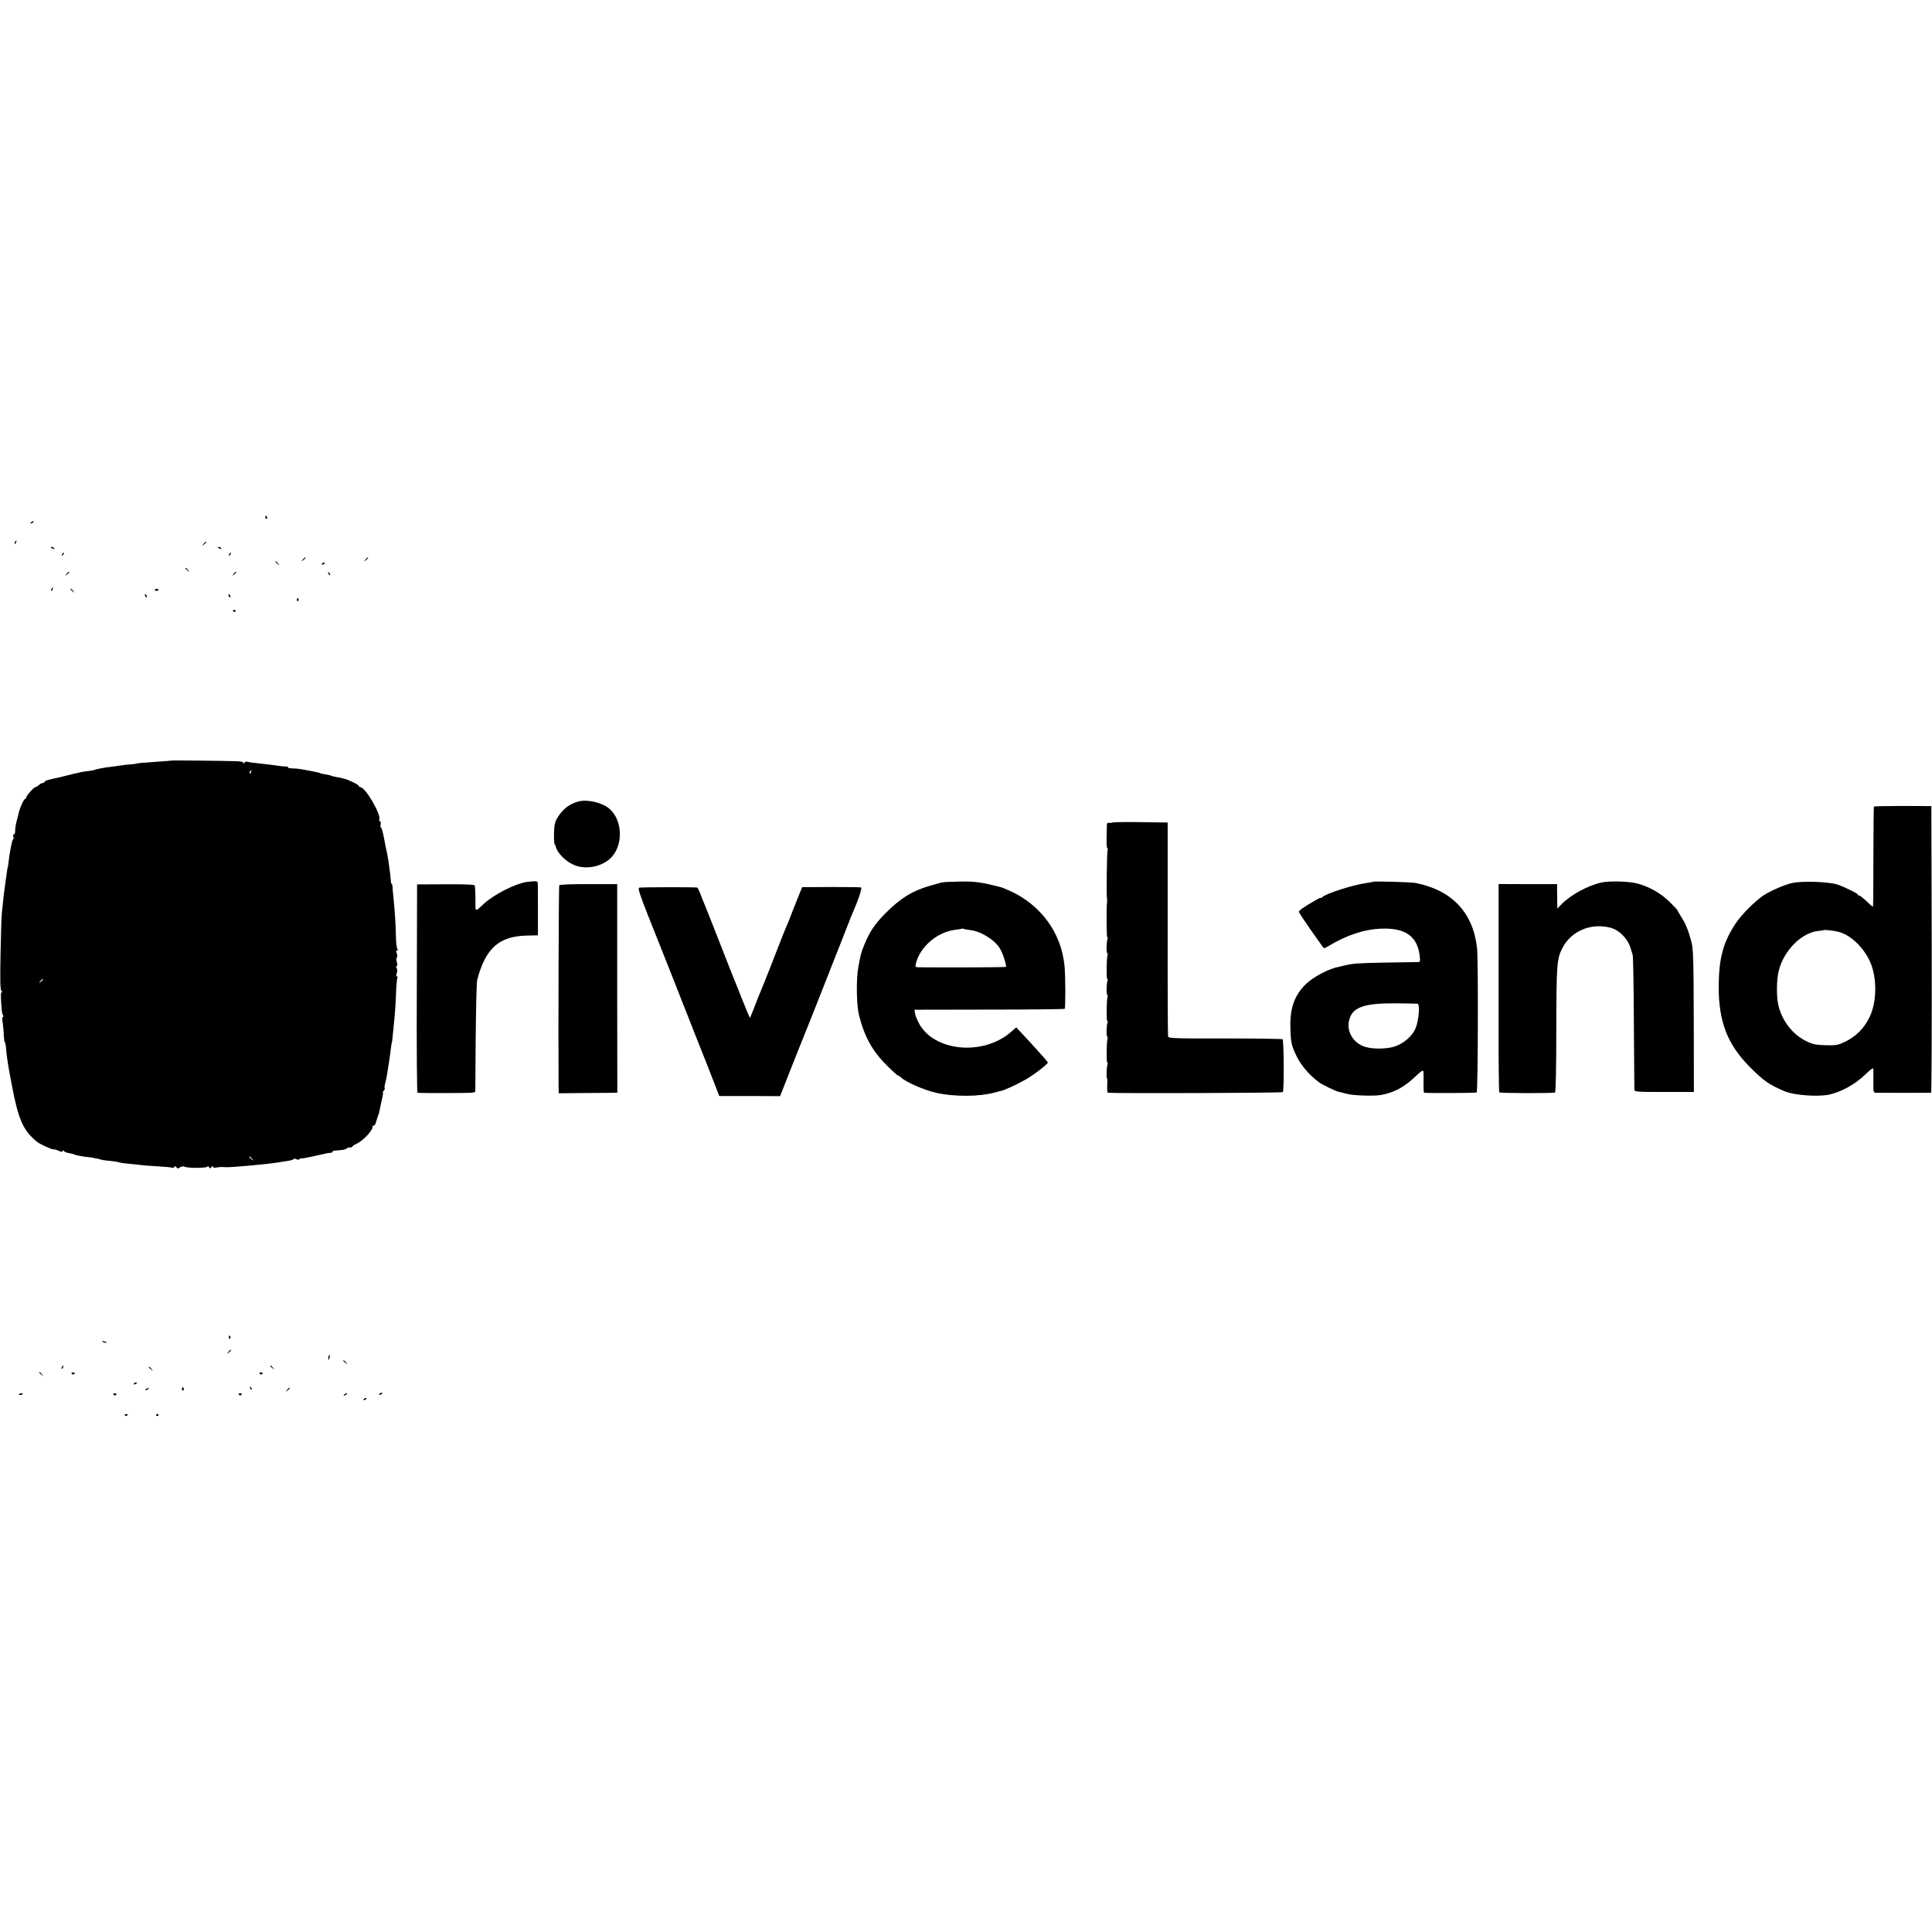
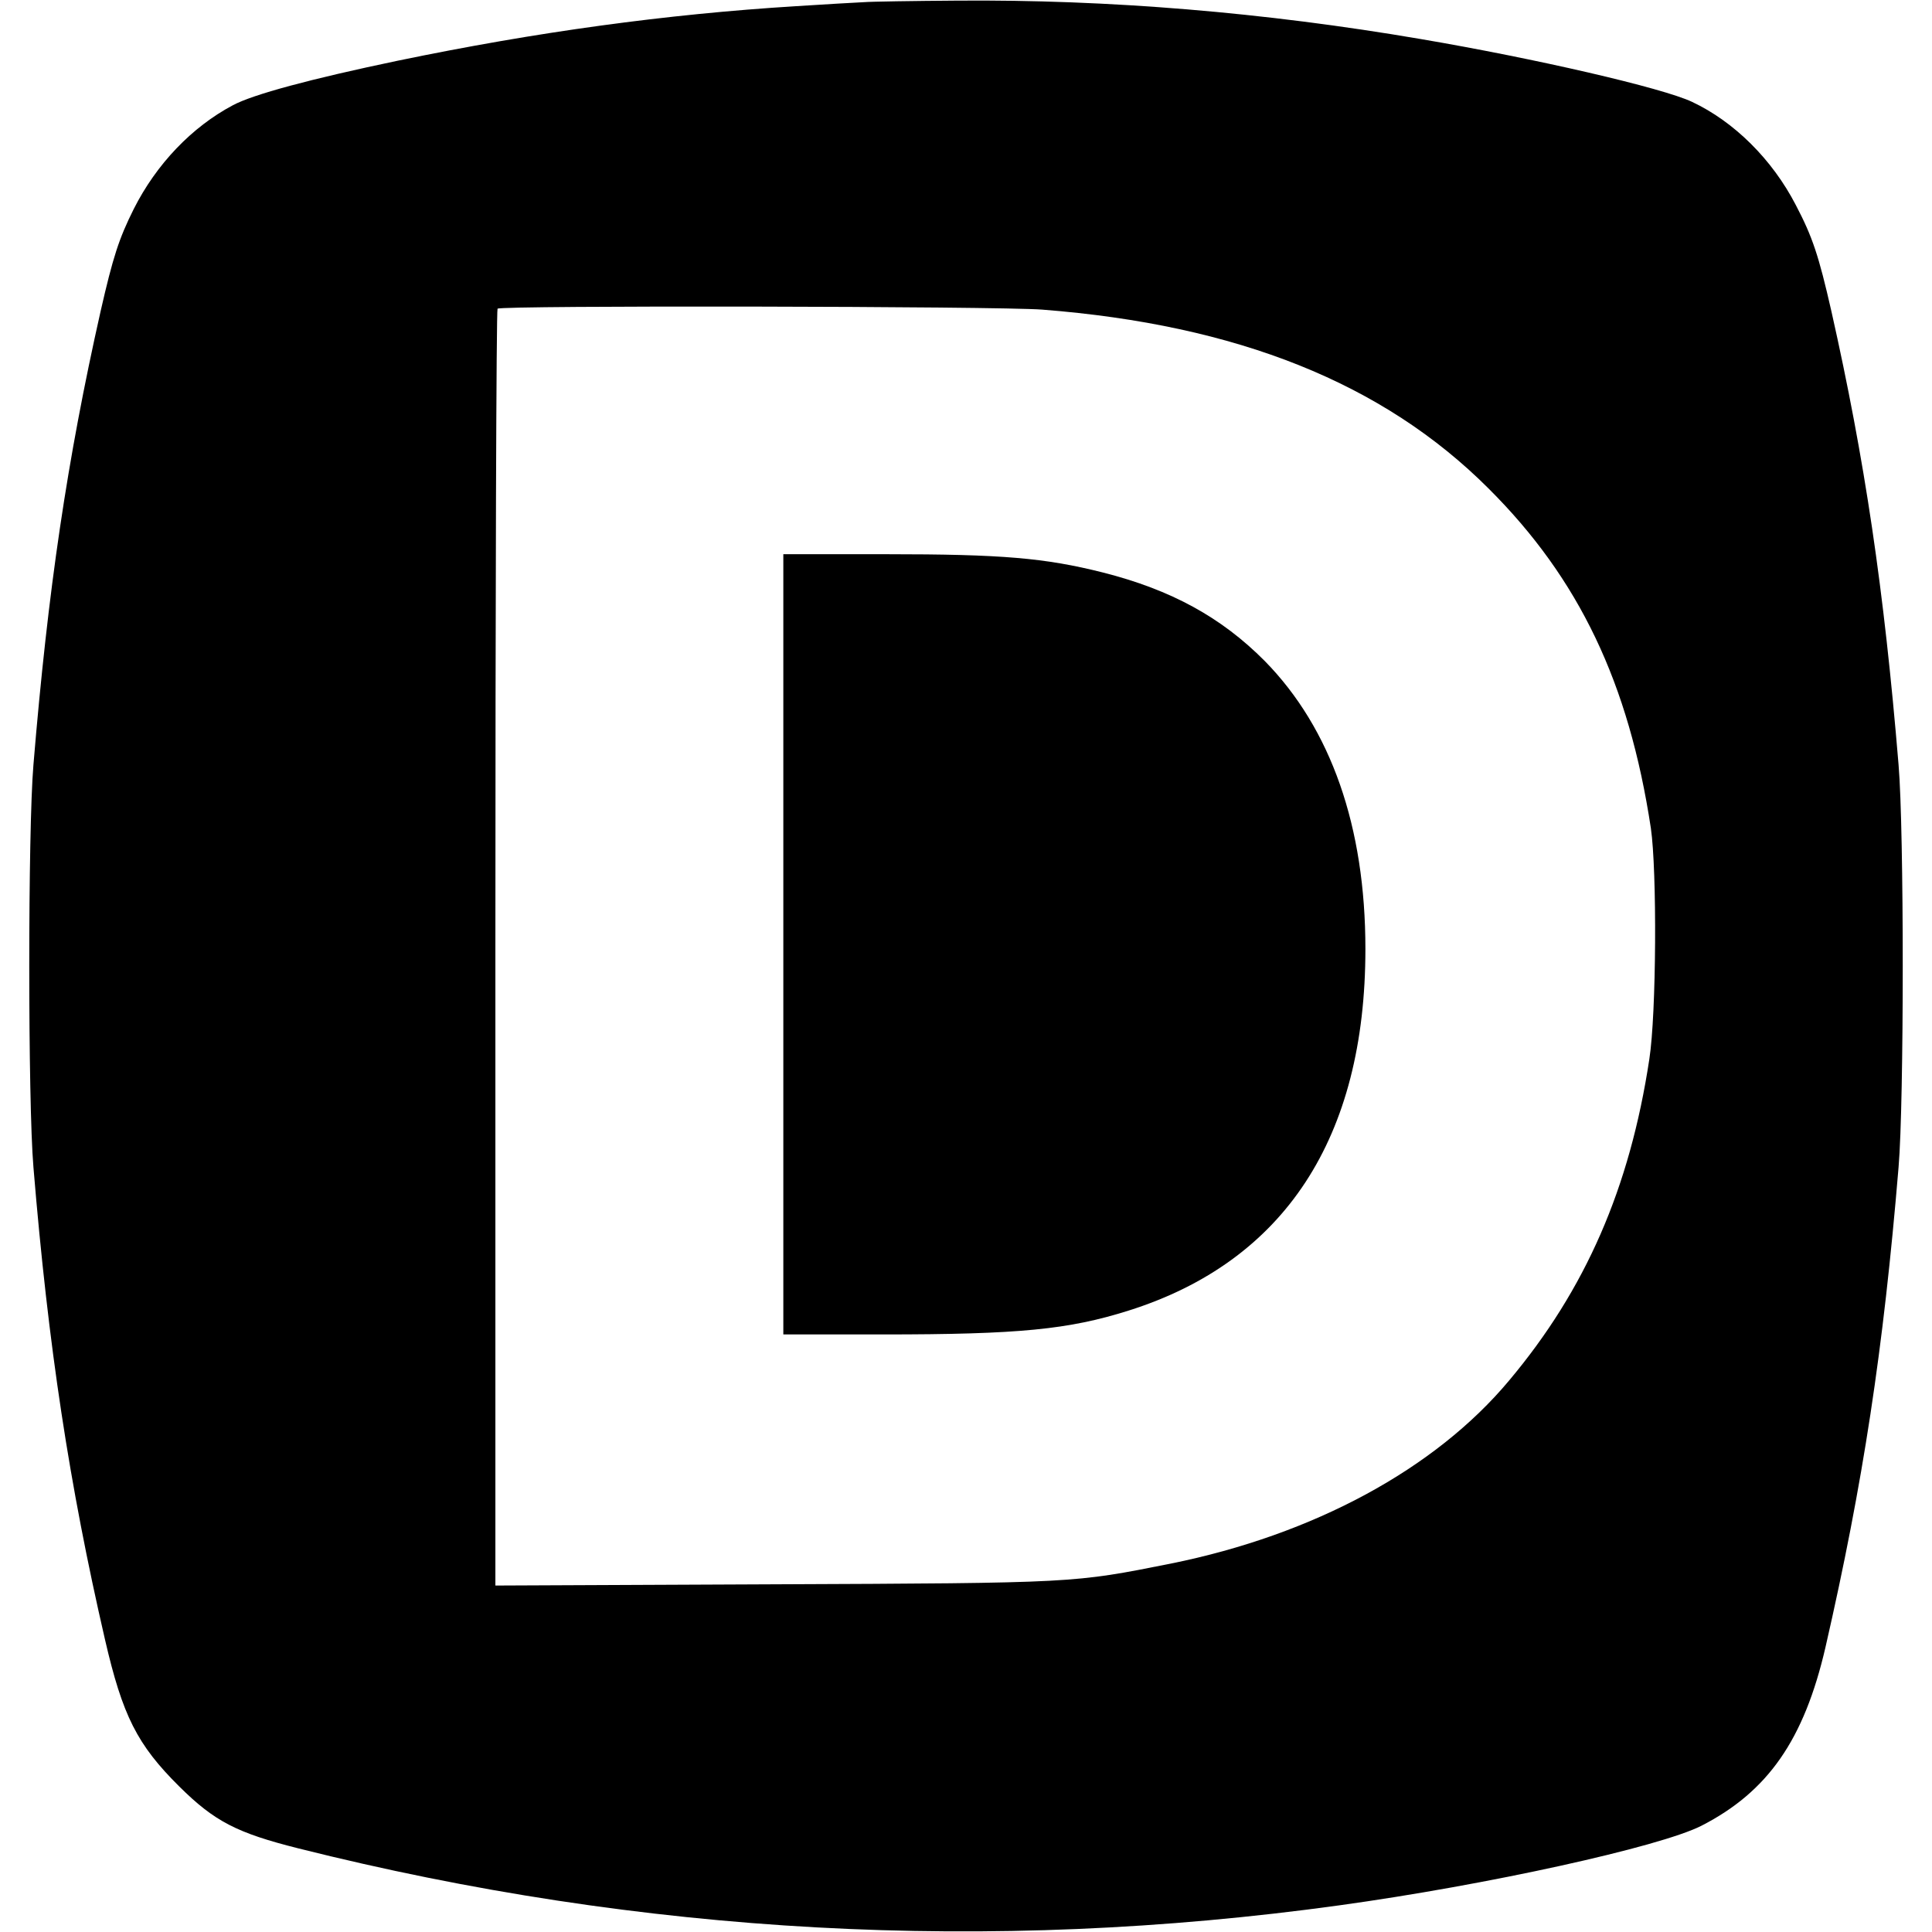
- <svg xmlns="http://www.w3.org/2000/svg" version="1.0" width="1480pt" height="1480pt" viewBox="0 0 1480 1480" preserveAspectRatio="xMidYMid meet">
-   <g transform="translate(0,1480) scale(0.1,-0.1)" fill="#000000" stroke="none">
-     <path d="M2033 10835 c0 -8 4 -12 9 -9 5 3 6 10 3 15 -9 13 -12 11 -12 -6z" />
-     <path d="M240 10800 c-9 -6 -10 -10 -3 -10 6 0 15 5 18 10 8 12 4 12 -15 0z" />
-     <path d="M115 10649 c-4 -6 -5 -12 -2 -15 2 -3 7 2 10 11 7 17 1 20 -8 4z" />
-     <path d="M1559 10633 c-13 -16 -12 -17 4 -4 9 7 17 15 17 17 0 8 -8 3 -21 -13z" />
-     <path d="M390 10606 c0 -2 7 -7 16 -10 8 -3 12 -2 9 4 -6 10 -25 14 -25 6z" />
-     <path d="M1670 10606 c0 -2 7 -7 16 -10 8 -3 12 -2 9 4 -6 10 -25 14 -25 6z" />
-     <path d="M476 10553 c-6 -14 -5 -15 5 -6 7 7 10 15 7 18 -3 3 -9 -2 -12 -12z" />
-     <path d="M1756 10553 c-6 -14 -5 -15 5 -6 7 7 10 15 7 18 -3 3 -9 -2 -12 -12z" />
-     <path d="M2319 10513 c-13 -16 -12 -17 4 -4 9 7 17 15 17 17 0 8 -8 3 -21 -13z" />
-     <path d="M2799 10513 c-13 -16 -12 -17 4 -4 9 7 17 15 17 17 0 8 -8 3 -21 -13z" />
-     <path d="M2110 10496 c0 -2 8 -10 18 -17 15 -13 16 -12 3 4 -13 16 -21 21 -21 13z" />
-     <path d="M2465 10480 c-3 -6 1 -7 9 -4 18 7 21 14 7 14 -6 0 -13 -4 -16 -10z" />
-     <path d="M1420 10446 c0 -2 8 -10 18 -17 15 -13 16 -12 3 4 -13 16 -21 21 -21 13z" />
-     <path d="M509 10403 c-13 -16 -12 -17 4 -4 16 13 21 21 13 21 -2 0 -10 -8 -17 -17z" />
-     <path d="M1789 10403 c-13 -16 -12 -17 4 -4 16 13 21 21 13 21 -2 0 -10 -8 -17 -17z" />
-     <path d="M2516 10407 c3 -10 9 -15 12 -12 3 3 0 11 -7 18 -10 9 -11 8 -5 -6z" />
-     <path d="M395 10289 c-4 -6 -5 -12 -2 -15 2 -3 7 2 10 11 7 17 1 20 -8 4z" />
-     <path d="M540 10286 c0 -2 8 -10 18 -17 15 -13 16 -12 3 4 -13 16 -21 21 -21 13z" />
-     <path d="M1186 10282 c-2 -4 4 -8 14 -8 10 0 16 4 14 8 -3 4 -9 8 -14 8 -5 0 -11 -4 -14 -8z" />
-     <path d="M1110 10241 c0 -6 4 -13 10 -16 6 -3 7 1 4 9 -7 18 -14 21 -14 7z" />
-     <path d="M1750 10241 c0 -6 4 -13 10 -16 6 -3 7 1 4 9 -7 18 -14 21 -14 7z" />
-     <path d="M2275 10211 c-3 -5 -2 -12 3 -15 5 -3 9 1 9 9 0 17 -3 19 -12 6z" />
-     <path d="M1786 10122 c-3 -5 1 -9 9 -9 8 0 12 4 9 9 -3 4 -7 8 -9 8 -2 0 -6 -4 -9 -8z" />
-     <path d="M1317 8974 c-1 -1 -51 -5 -112 -9 -115 -8 -160 -12 -160 -15 0 -1 -18 -3 -40 -5 -22 -1 -62 -6 -90 -10 -27 -4 -59 -9 -70 -10 -35 -3 -110 -17 -119 -22 -4 -3 -25 -7 -45 -9 -20 -2 -47 -6 -61 -9 -14 -4 -34 -8 -45 -10 -11 -3 -38 -9 -60 -15 -22 -6 -49 -12 -60 -15 -11 -2 -30 -6 -43 -9 -12 -3 -32 -8 -44 -11 -12 -2 -25 -10 -28 -16 -4 -6 -10 -9 -13 -7 -4 1 -16 -5 -27 -14 -11 -10 -24 -18 -29 -18 -11 0 -71 -67 -71 -80 0 -5 -3 -10 -7 -10 -10 0 -39 -64 -49 -105 -4 -16 -8 -34 -10 -40 -11 -39 -18 -74 -18 -102 -1 -17 -5 -29 -10 -25 -5 3 -7 -5 -4 -16 4 -12 3 -22 -2 -22 -7 0 -28 -109 -36 -185 -1 -16 -4 -30 -5 -30 -1 0 -3 -9 -4 -20 -1 -11 -6 -42 -10 -70 -12 -82 -20 -146 -31 -261 -3 -27 -7 -170 -10 -318 -4 -213 -2 -271 8 -278 7 -4 8 -8 2 -8 -9 0 -10 -26 -1 -135 1 -16 6 -36 10 -42 5 -7 4 -13 -1 -13 -5 0 -6 -20 -1 -47 4 -27 8 -69 8 -94 1 -25 4 -49 8 -53 4 -3 8 -24 9 -46 2 -37 19 -151 31 -210 2 -14 9 -45 13 -70 51 -269 87 -350 195 -438 19 -16 125 -64 125 -57 0 3 16 -1 35 -9 26 -11 35 -12 35 -3 0 9 2 9 8 0 4 -6 21 -13 39 -16 17 -3 35 -7 40 -10 9 -6 73 -18 118 -22 17 -2 31 -4 33 -5 1 -2 11 -4 22 -5 11 -1 21 -3 23 -5 5 -4 43 -10 90 -14 26 -3 50 -7 55 -9 4 -3 39 -8 77 -12 39 -3 84 -8 100 -10 17 -3 75 -7 129 -10 55 -3 103 -8 107 -11 4 -2 11 1 15 7 4 8 9 7 15 -2 7 -12 12 -12 29 -1 11 7 26 9 33 5 20 -13 177 -12 177 1 0 6 5 4 10 -4 9 -13 11 -13 20 0 5 9 10 10 10 3 0 -7 11 -10 28 -7 27 5 40 5 65 3 34 -4 310 21 407 36 19 4 53 9 75 12 22 3 42 9 45 14 3 4 12 4 20 -1 9 -5 19 -5 27 2 7 6 13 8 13 5 0 -3 36 3 80 13 44 10 83 18 85 19 3 1 7 2 10 2 3 1 10 3 15 4 6 1 19 3 31 4 11 0 18 4 16 9 -3 4 11 8 32 9 47 3 69 7 77 16 4 4 16 7 26 7 10 0 18 3 18 8 0 4 15 13 33 21 51 23 133 113 120 134 -3 6 -1 7 5 3 9 -5 20 13 28 47 1 4 3 9 4 12 1 3 4 10 5 15 1 6 3 11 5 13 2 2 4 14 13 57 3 14 10 44 15 68 5 23 8 42 5 42 -3 0 0 7 7 15 7 9 10 18 7 21 -3 3 -1 19 4 36 5 17 11 47 14 67 3 20 7 46 9 57 5 25 18 120 22 154 1 14 3 25 4 25 2 0 6 31 14 115 13 129 16 172 20 277 2 56 7 106 10 112 4 6 3 11 -3 11 -7 0 -7 8 -2 23 5 14 5 30 0 40 -7 11 -6 17 0 17 6 0 6 11 1 30 -5 17 -5 32 0 35 5 3 5 16 0 30 -7 18 -6 25 3 25 7 0 8 3 2 8 -5 4 -11 45 -12 92 -1 86 -8 197 -19 305 -4 33 -7 70 -7 83 -1 12 -4 22 -7 22 -3 0 -6 10 -6 23 -1 20 -6 65 -19 155 -4 31 -13 76 -19 97 -1 6 -8 43 -16 83 -7 39 -17 72 -21 72 -4 0 -6 11 -3 25 2 14 0 25 -6 25 -6 0 -8 5 -5 10 20 33 -105 250 -145 250 -5 0 -10 4 -10 8 0 10 -84 51 -115 57 -11 2 -20 4 -20 5 0 1 -13 4 -30 6 -16 3 -37 7 -45 11 -8 3 -24 7 -35 9 -24 3 -60 12 -60 14 0 1 -9 3 -20 5 -11 2 -36 7 -55 11 -19 3 -48 9 -65 12 -16 3 -46 6 -67 6 -20 0 -34 4 -32 8 2 4 -4 6 -13 6 -10 0 -36 2 -58 5 -22 4 -62 9 -90 12 -110 12 -150 17 -154 21 -2 2 -11 -2 -19 -9 -9 -6 -13 -7 -9 -1 4 7 -15 12 -61 13 -94 3 -482 7 -485 5z m606 -89 c-3 -9 -8 -14 -10 -11 -3 3 -2 9 2 15 9 16 15 13 8 -4z m-1593 -1589 c0 -2 -8 -10 -17 -17 -16 -13 -17 -12 -4 4 13 16 21 21 21 13z m1601 -1373 c13 -16 12 -17 -3 -4 -10 7 -18 15 -18 17 0 8 8 3 21 -13z" />
-     <path d="M4430 8660 c-69 -19 -119 -58 -160 -124 -19 -32 -24 -55 -26 -115 -1 -42 1 -80 4 -86 4 -5 7 -12 8 -15 10 -54 81 -124 151 -150 92 -34 214 -6 280 66 89 98 80 285 -19 369 -55 47 -170 74 -238 55z" />
-     <path d="M14355 8621 c-2 -4 -3 -177 -4 -385 0 -208 -1 -380 -3 -382 -2 -1 -24 17 -48 41 -25 24 -51 44 -57 45 -7 0 -13 4 -13 9 0 7 -103 58 -154 75 -63 21 -269 29 -346 12 -55 -11 -160 -57 -216 -92 -65 -42 -172 -148 -219 -219 -94 -143 -127 -263 -129 -475 -2 -273 66 -451 239 -624 105 -106 151 -138 270 -187 71 -29 247 -42 334 -25 95 20 205 81 282 157 40 38 59 52 60 40 0 -9 0 -53 0 -98 -1 -80 0 -83 21 -84 29 -1 410 -1 421 0 4 1 6 495 5 1099 l-3 1097 -218 1 c-120 0 -219 -2 -222 -5z m-268 -960 c104 -28 215 -146 254 -269 38 -121 31 -275 -17 -379 -41 -87 -102 -150 -189 -193 -55 -26 -68 -29 -150 -27 -74 2 -100 8 -146 30 -103 50 -183 150 -214 268 -18 66 -17 205 2 276 39 152 172 286 298 301 22 2 41 5 43 6 5 6 81 -3 119 -13z" />
-     <path d="M8522 8499 c-9 -3 -23 -4 -29 -2 -8 3 -13 -4 -14 -18 0 -13 -1 -59 -2 -102 -1 -42 2 -77 6 -77 5 0 5 -5 2 -10 -6 -9 -10 -351 -5 -375 1 -5 2 -14 1 -20 -6 -32 -5 -275 1 -275 4 0 5 -6 2 -14 -8 -20 -10 -106 -2 -106 3 0 4 -8 2 -17 -8 -32 -9 -183 -2 -183 4 0 5 -6 2 -14 -8 -20 -10 -106 -2 -106 3 0 4 -8 2 -17 -8 -32 -9 -183 -2 -183 4 0 5 -6 2 -14 -8 -20 -10 -106 -2 -106 3 0 4 -8 2 -17 -8 -32 -9 -183 -2 -183 4 0 5 -6 2 -14 -7 -18 -10 -106 -4 -106 3 0 3 -25 2 -55 -2 -30 0 -55 5 -56 63 -6 1336 -2 1340 5 11 16 8 397 -2 405 -5 3 -204 6 -442 6 -381 -1 -432 1 -435 15 -2 8 -4 380 -3 827 l0 812 -203 3 c-112 2 -211 0 -220 -3z" />
-     <path d="M4030 8043 c-89 -15 -246 -96 -322 -165 -72 -67 -67 -70 -66 36 0 52 -3 99 -6 104 -3 6 -94 9 -223 8 l-218 -1 -2 -797 c-2 -439 1 -798 5 -799 35 -4 402 -3 420 1 l23 5 3 410 c2 226 7 426 11 445 4 19 17 63 30 97 65 171 166 242 351 246 l84 2 1 35 c0 36 0 304 -1 353 0 24 -3 27 -32 26 -18 -1 -44 -4 -58 -6z" />
-     <path d="M7210 8039 c-14 -4 -52 -15 -85 -24 -134 -38 -226 -95 -340 -209 -83 -83 -127 -149 -165 -246 -25 -62 -26 -66 -45 -170 -17 -88 -14 -290 5 -365 41 -165 103 -278 214 -387 43 -43 82 -78 86 -78 5 0 15 -7 24 -15 33 -33 176 -96 266 -116 139 -32 334 -31 455 3 22 6 45 12 50 13 25 6 125 52 183 86 68 39 172 120 169 131 -2 6 -118 136 -202 225 l-40 43 -39 -34 c-215 -189 -597 -151 -709 70 -14 27 -27 60 -28 74 l-4 25 572 1 c315 0 575 3 579 6 7 7 6 250 -1 327 -24 253 -179 467 -417 576 -31 14 -65 28 -75 30 -146 37 -196 44 -308 42 -66 -1 -131 -4 -145 -8z m218 -363 c82 -8 191 -74 232 -142 21 -32 53 -134 46 -141 -3 -3 -443 -5 -649 -3 -47 0 -47 0 -41 28 31 129 163 242 300 259 27 3 51 7 53 9 2 2 7 1 12 -1 4 -3 25 -7 47 -9z" />
-     <path d="M10518 8045 c-1 -1 -24 -6 -49 -9 -105 -14 -324 -85 -341 -110 -4 -6 -8 -8 -8 -4 0 4 -21 -5 -47 -21 -87 -50 -123 -76 -123 -86 0 -5 39 -64 85 -130 47 -66 90 -127 96 -136 11 -16 14 -15 43 2 142 86 276 130 407 135 183 7 275 -57 294 -204 6 -52 6 -52 -22 -52 -15 0 -127 -2 -248 -4 -205 -4 -238 -6 -305 -22 -14 -3 -33 -8 -43 -10 -79 -15 -198 -78 -255 -134 -86 -85 -121 -183 -117 -331 3 -119 8 -138 50 -225 32 -65 95 -139 165 -192 28 -21 133 -72 159 -77 9 -1 36 -8 61 -15 49 -13 216 -18 266 -7 108 23 175 62 270 153 24 23 44 37 47 30 2 -6 3 -46 2 -88 -1 -43 1 -78 4 -79 34 -4 395 -2 403 2 10 6 13 1012 3 1104 -29 271 -189 443 -465 500 -35 8 -325 16 -332 10z m341 -934 c21 -2 9 -135 -17 -193 -27 -58 -90 -112 -156 -134 -59 -20 -162 -22 -223 -5 -107 30 -162 141 -117 237 35 74 127 100 350 98 82 -1 155 -2 163 -3z" />
-     <path d="M12265 8039 c-105 -24 -235 -96 -302 -165 l-33 -34 -1 52 c0 29 -1 71 -1 94 l0 41 -224 0 -224 1 0 -242 c0 -132 0 -490 0 -795 -1 -304 2 -556 5 -559 7 -7 415 -8 427 -1 6 4 10 186 10 485 1 502 4 538 47 622 66 128 213 192 361 157 70 -16 139 -83 161 -158 6 -18 13 -41 16 -52 4 -11 8 -243 9 -515 2 -272 4 -504 4 -515 0 -19 7 -20 228 -20 l228 0 -1 545 c-1 483 -4 552 -19 609 -24 89 -45 139 -78 189 -15 24 -28 46 -28 49 0 3 -28 33 -63 67 -68 66 -156 115 -248 139 -64 16 -216 20 -274 6z" />
-     <path d="M4284 8019 c-4 -7 -8 -1153 -5 -1529 l1 -65 203 2 c111 0 212 2 224 2 l22 1 -1 798 0 799 -219 0 c-121 1 -221 -3 -225 -8z" />
-     <path d="M4896 8000 c-11 -4 7 -59 73 -225 48 -121 120 -303 161 -405 40 -102 128 -324 195 -495 68 -170 137 -346 154 -391 l31 -80 233 0 233 -1 83 211 c46 116 89 225 96 241 7 17 42 104 78 195 155 394 254 646 262 665 5 11 9 22 10 25 5 16 18 48 26 65 47 108 75 194 65 197 -6 2 -110 3 -231 3 l-220 -1 -32 -79 c-17 -44 -36 -91 -42 -105 -5 -14 -15 -38 -21 -55 -6 -16 -17 -43 -25 -60 -7 -16 -36 -88 -64 -160 -28 -71 -56 -143 -62 -160 -7 -16 -13 -32 -14 -35 -1 -3 -5 -14 -10 -25 -4 -11 -19 -47 -32 -80 -13 -33 -28 -69 -33 -80 -4 -11 -21 -53 -36 -93 -15 -39 -29 -71 -30 -69 -2 2 -26 61 -55 132 -28 72 -56 141 -62 155 -6 14 -11 27 -12 30 -1 3 -5 14 -10 25 -4 11 -51 128 -102 260 -52 132 -100 254 -107 270 -8 17 -21 51 -31 78 -10 26 -20 47 -24 48 -26 4 -435 3 -445 -1z" />
-     <path d="M1753 4555 c0 -8 4 -12 9 -9 5 3 6 10 3 15 -9 13 -12 11 -12 -6z" />
-     <path d="M784 4522 c4 -3 14 -7 22 -8 9 -1 13 0 10 4 -4 3 -14 7 -22 8 -9 1 -13 0 -10 -4z" />
-     <path d="M1749 4443 c-13 -16 -12 -17 4 -4 16 13 21 21 13 21 -2 0 -10 -8 -17 -17z" />
-     <path d="M2519 4418 c-5 -18 -6 -38 -1 -34 7 8 12 36 6 36 -2 0 -4 -1 -5 -2z" />
-     <path d="M2630 4376 c0 -2 8 -10 18 -17 15 -13 16 -12 3 4 -13 16 -21 21 -21 13z" />
-     <path d="M475 4329 c-4 -6 -5 -12 -2 -15 2 -3 7 2 10 11 7 17 1 20 -8 4z" />
-     <path d="M2070 4336 c0 -2 8 -10 18 -17 15 -13 16 -12 3 4 -13 16 -21 21 -21 13z" />
-     <path d="M1140 4326 c0 -2 8 -10 18 -17 15 -13 16 -12 3 4 -13 16 -21 21 -21 13z" />
-     <path d="M300 4286 c0 -2 8 -10 18 -17 15 -13 16 -12 3 4 -13 16 -21 21 -21 13z" />
-     <path d="M550 4276 c7 -7 13 -7 20 0 6 6 3 10 -10 10 -13 0 -16 -4 -10 -10z" />
-     <path d="M1990 4276 c7 -7 13 -7 20 0 6 6 3 10 -10 10 -13 0 -16 -4 -10 -10z" />
-     <path d="M1025 4200 c-3 -6 1 -7 9 -4 18 7 21 14 7 14 -6 0 -13 -4 -16 -10z" />
-     <path d="M1394 4160 c0 -13 4 -16 10 -10 7 7 7 13 0 20 -6 6 -10 3 -10 -10z" />
-     <path d="M1916 4167 c3 -10 9 -15 12 -12 3 3 0 11 -7 18 -10 9 -11 8 -5 -6z" />
-     <path d="M1120 4160 c-9 -6 -10 -10 -3 -10 6 0 15 5 18 10 8 12 4 12 -15 0z" />
-     <path d="M2199 4153 c-13 -16 -12 -17 4 -4 9 7 17 15 17 17 0 8 -8 3 -21 -13z" />
-     <path d="M145 4119 c-3 -4 2 -6 10 -5 21 3 28 13 10 13 -9 0 -18 -4 -20 -8z" />
-     <path d="M870 4116 c7 -7 13 -7 20 0 6 6 3 10 -10 10 -13 0 -16 -4 -10 -10z" />
-     <path d="M1830 4116 c7 -7 13 -7 20 0 6 6 3 10 -10 10 -13 0 -16 -4 -10 -10z" />
-     <path d="M2640 4120 c-9 -6 -10 -10 -3 -10 6 0 15 5 18 10 8 12 4 12 -15 0z" />
-     <path d="M2905 4120 c-3 -6 1 -7 9 -4 18 7 21 14 7 14 -6 0 -13 -4 -16 -10z" />
-     <path d="M2785 4080 c-3 -6 1 -7 9 -4 18 7 21 14 7 14 -6 0 -13 -4 -16 -10z" />
-     <path d="M956 3958 c3 -5 10 -6 15 -3 13 9 11 12 -6 12 -8 0 -12 -4 -9 -9z" />
-     <path d="M1196 3962 c-3 -5 1 -9 9 -9 8 0 12 4 9 9 -3 4 -7 8 -9 8 -2 0 -6 -4 -9 -8z" />
+ <svg xmlns="http://www.w3.org/2000/svg" version="1.0" width="624pt" height="624pt" viewBox="0 0 624 624" preserveAspectRatio="xMidYMid meet">
+   <g transform="translate(0,624) scale(0.1,-0.1)" fill="#000000" stroke="none">
+     <path d="M2790 6233 c-25 -1 -124 -7 -220 -13 -419 -26 -836 -83 -1285 -176 -282 -59 -468 -109 -533 -144 -132 -70 -247 -190 -320 -335 -48 -96 -67 -155 -107 -330 -108 -480 -170 -898 -217 -1465 -18 -210 -18 -1090 0 -1300 48 -581 116 -1026 231 -1525 57 -247 104 -340 240 -475 114 -113 186 -150 385 -200 1111 -279 2231 -340 3361 -184 479 66 1036 189 1170 257 215 110 332 278 401 577 121 528 187 960 236 1550 18 210 18 1090 0 1300 -47 567 -109 985 -217 1465 -41 180 -61 240 -115 343 -76 147 -199 269 -335 333 -95 45 -506 140 -877 203 -503 86 -1008 128 -1498 124 -140 -1 -275 -3 -300 -5z m576 -993 c630 -49 1101 -237 1442 -578 292 -291 453 -628 524 -1097 20 -138 18 -598 -5 -746 -63 -416 -206 -744 -453 -1038 -239 -286 -632 -498 -1092 -591 -317 -63 -304 -63 -1284 -67 l-898 -4 0 2059 c0 1132 3 2062 7 2065 10 11 1617 8 1759 -3z" />
+     <path d="M2530 3190 l0 -1260 323 0 c439 0 599 16 792 77 504 159 765 558 765 1168 0 395 -111 712 -325 930 -140 141 -302 230 -523 286 -187 47 -325 59 -699 59 l-333 0 0 -1260z" />
  </g>
</svg>
